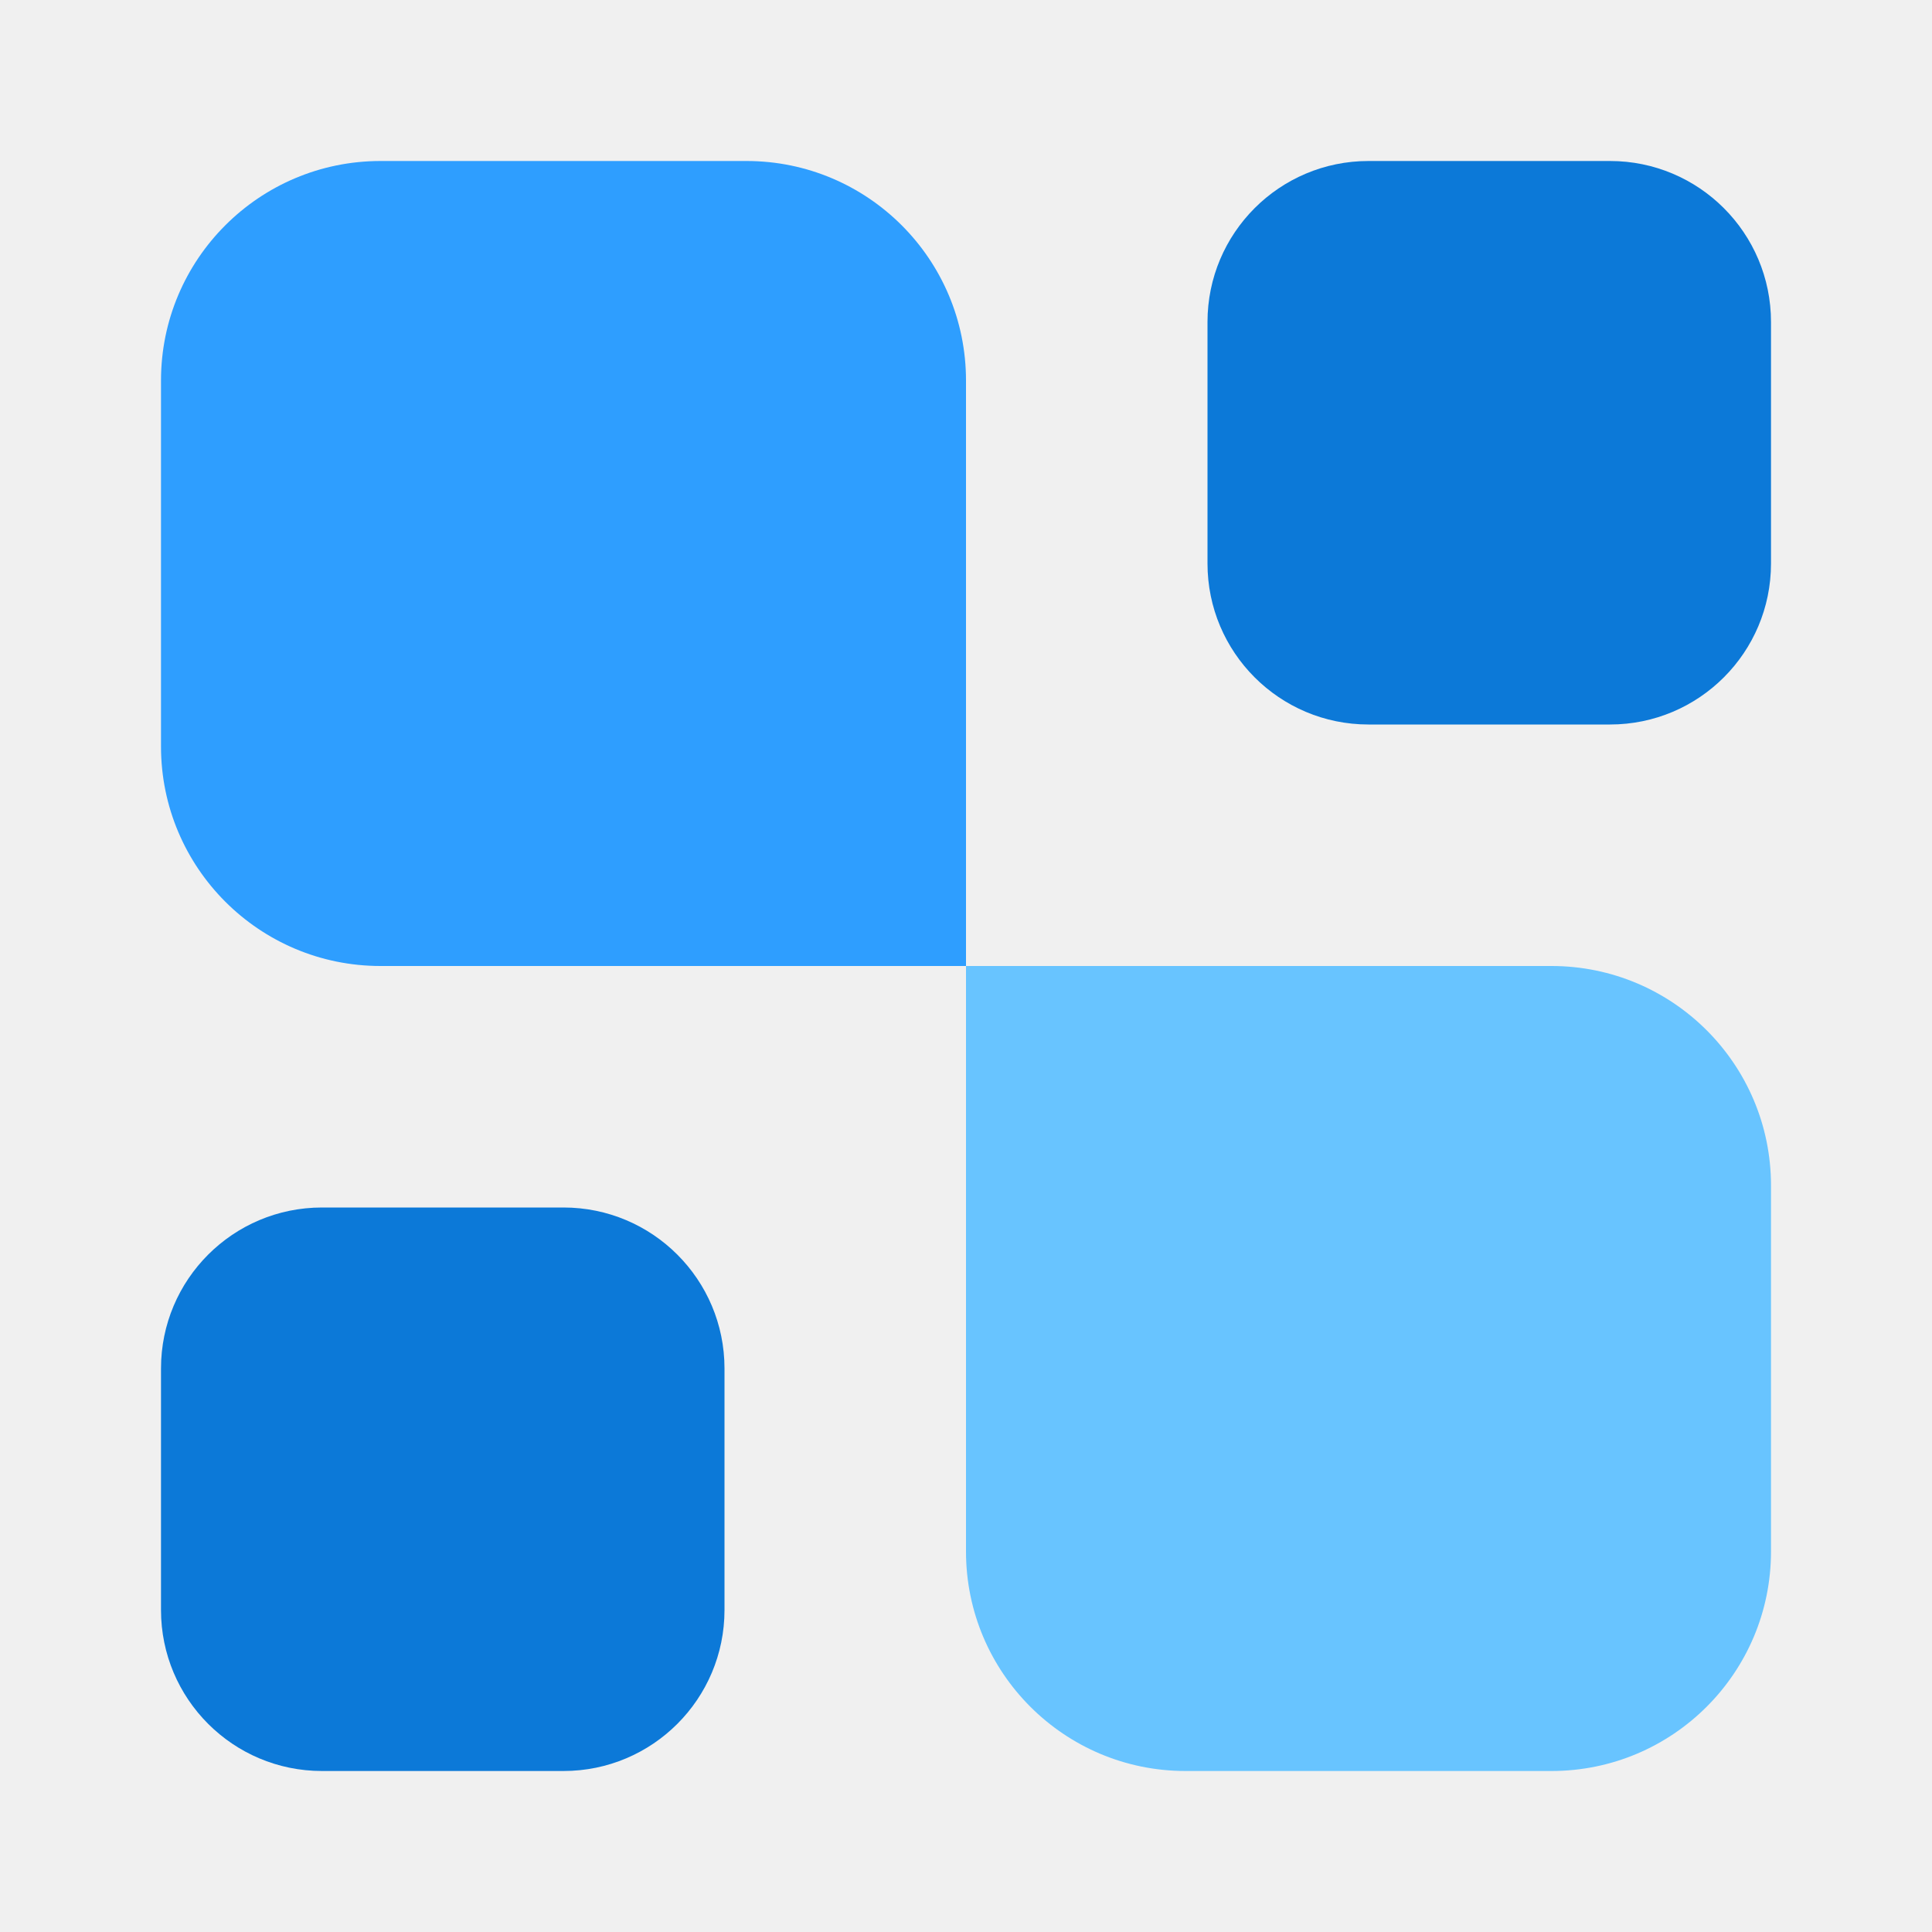
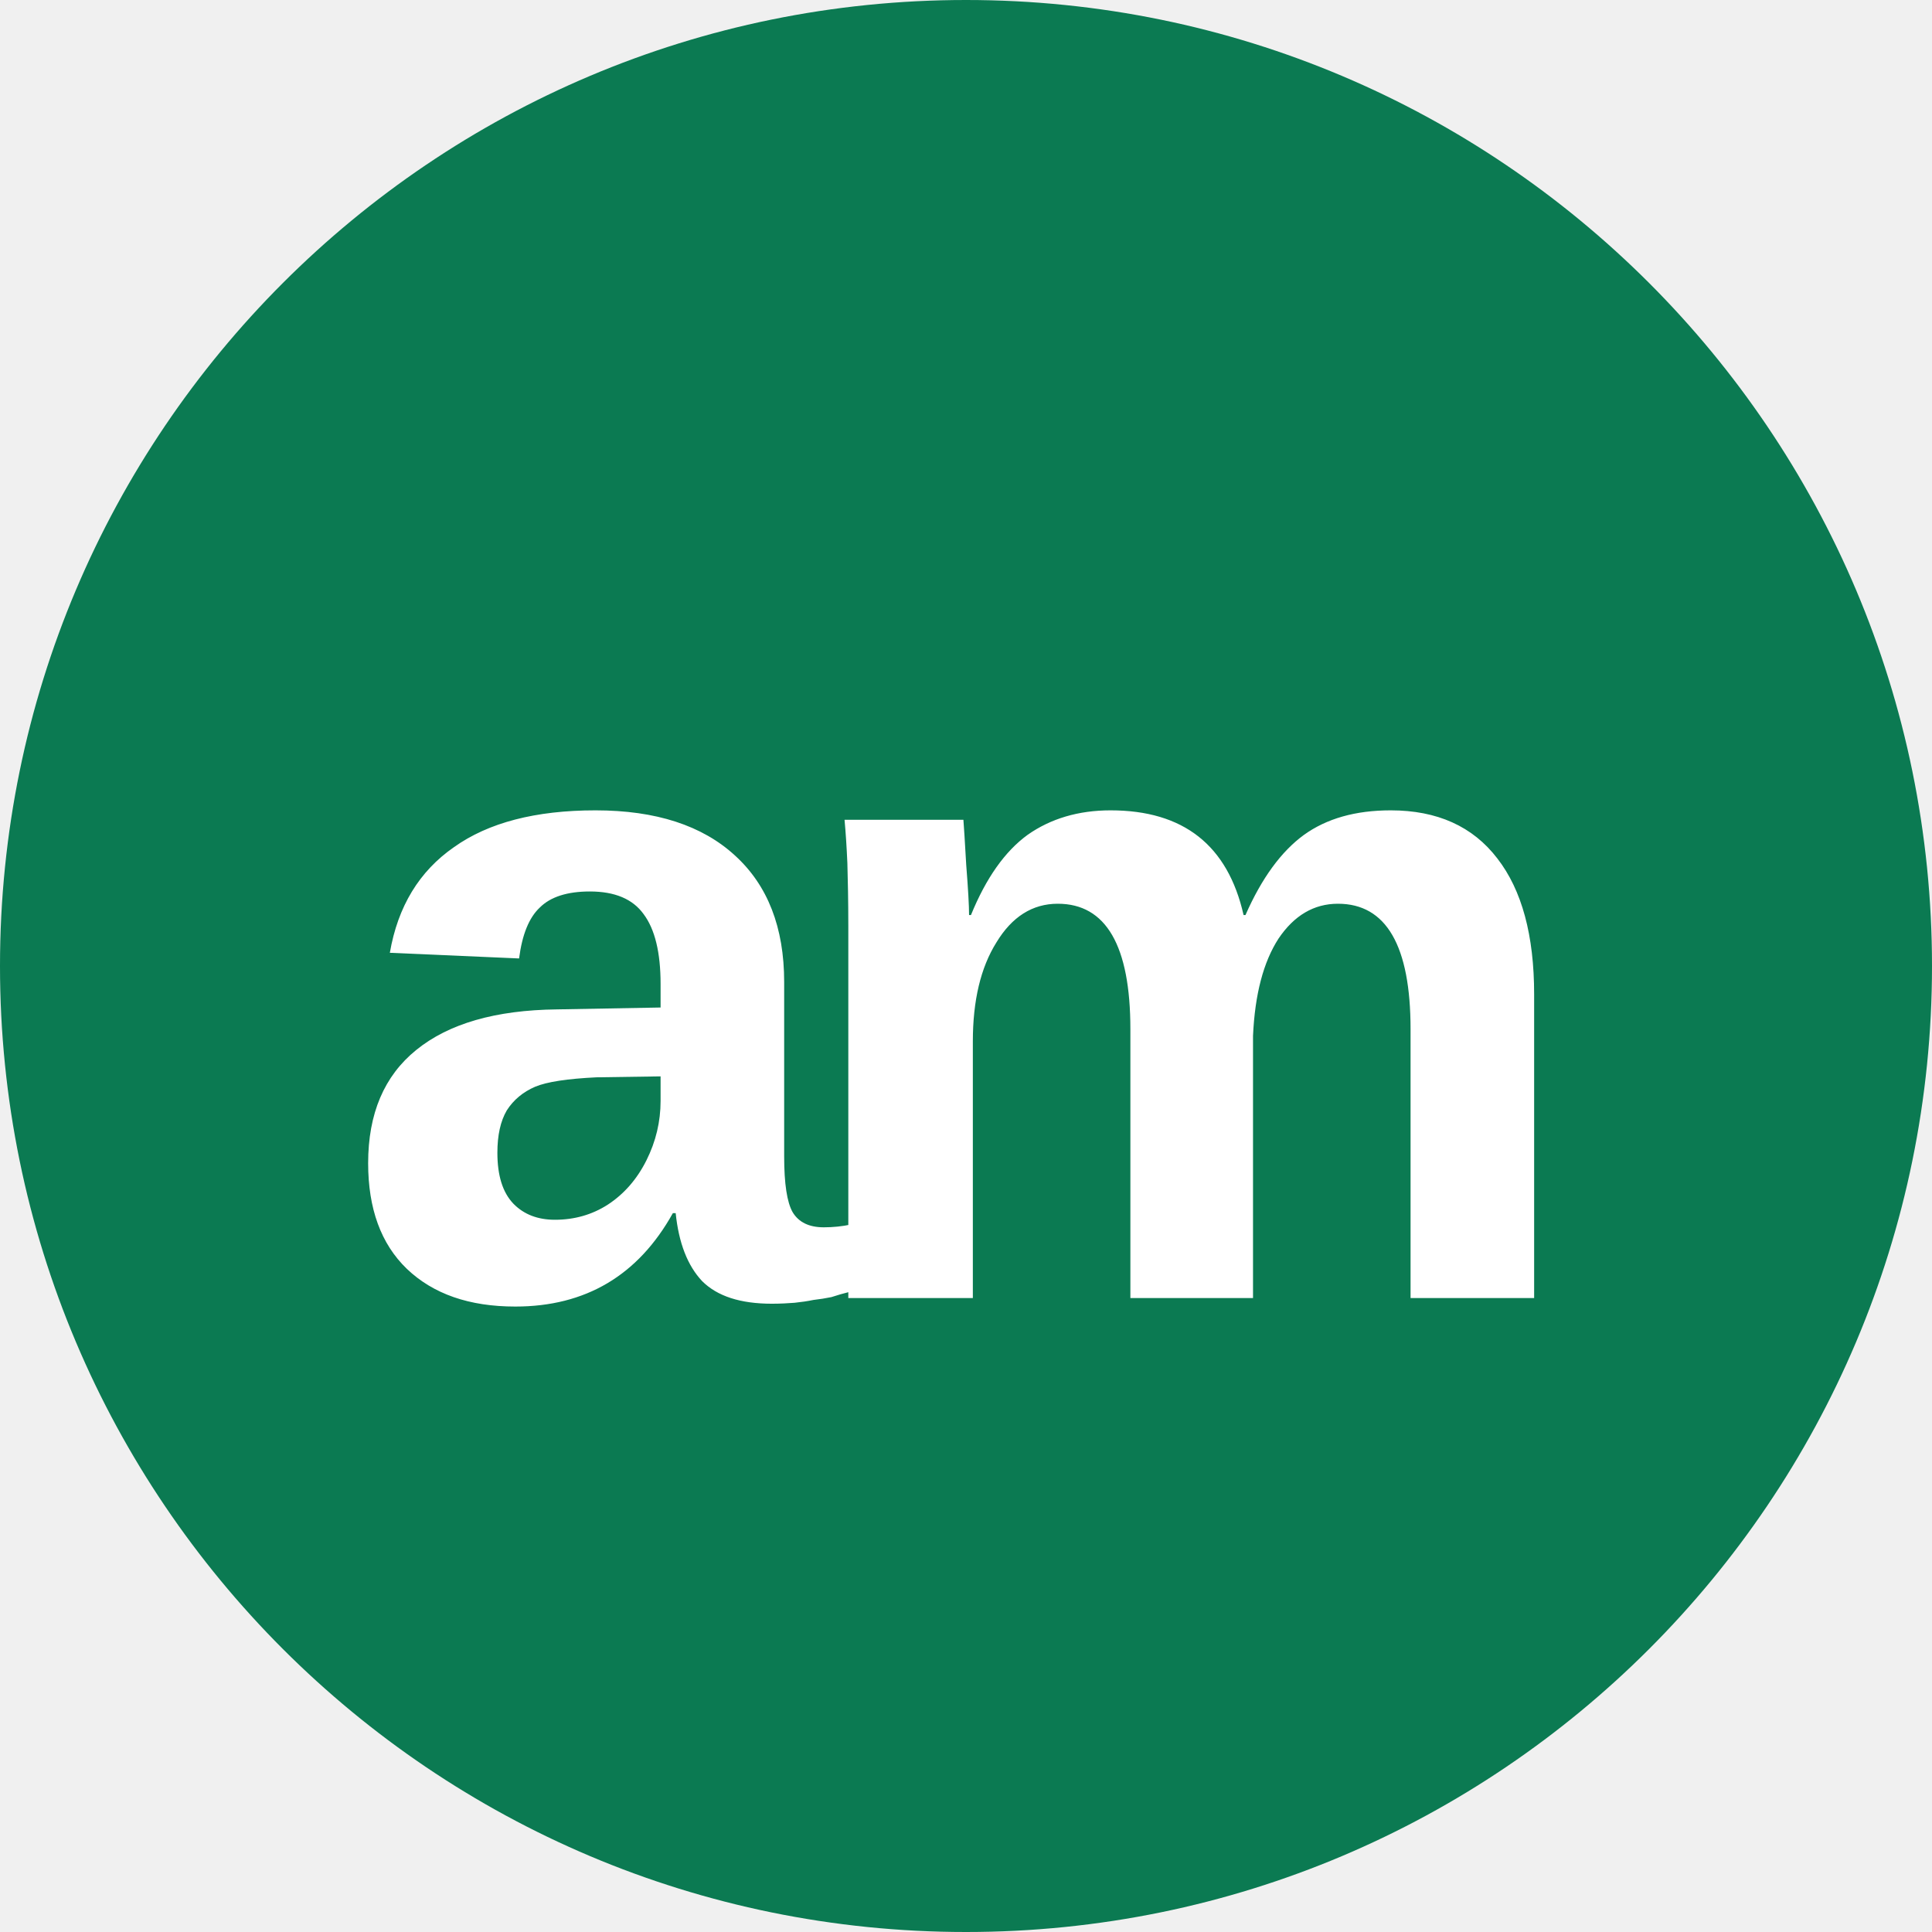
- <svg xmlns="http://www.w3.org/2000/svg" width="24" height="24" viewBox="0 0 24 24" fill="none">
-   <path d="M22 19.273C22 20.779 20.779 22 19.273 22H14.727C13.221 22 12 20.779 12 19.273V12H19.273C20.779 12 22 13.221 22 14.727V19.273Z" fill="#68C4FF" />
-   <path d="M20 2C21.105 2 22 2.895 22 4V7C22 8.105 21.105 9 20 9H17C15.895 9 15 8.105 15 7V4C15 2.895 15.895 2 17 2H20Z" fill="#0C79D8" />
-   <path d="M7 15C8.105 15 9 15.895 9 17V20C9 21.105 8.105 22 7 22H4C2.895 22 2 21.105 2 20V17C2 15.895 2.895 15 4 15H7Z" fill="#0C79D8" />
-   <path d="M12 12H4.727C3.221 12 2 10.779 2 9.273V4.727C2 3.221 3.221 2 4.727 2H9.273C10.779 2 12 3.221 12 4.727V12Z" fill="#2E9EFF" />
+ <svg xmlns="http://www.w3.org/2000/svg" viewBox="0 0 32 32">
+   <circle cx="16" cy="16" r="16" fill="#0b7a52" />
+   <text x="16" y="21.5" text-anchor="middle" font-family="Manrope, Arial, sans-serif" font-size="15" font-weight="700" fill="#fff" letter-spacing="-1">am</text>
</svg>
